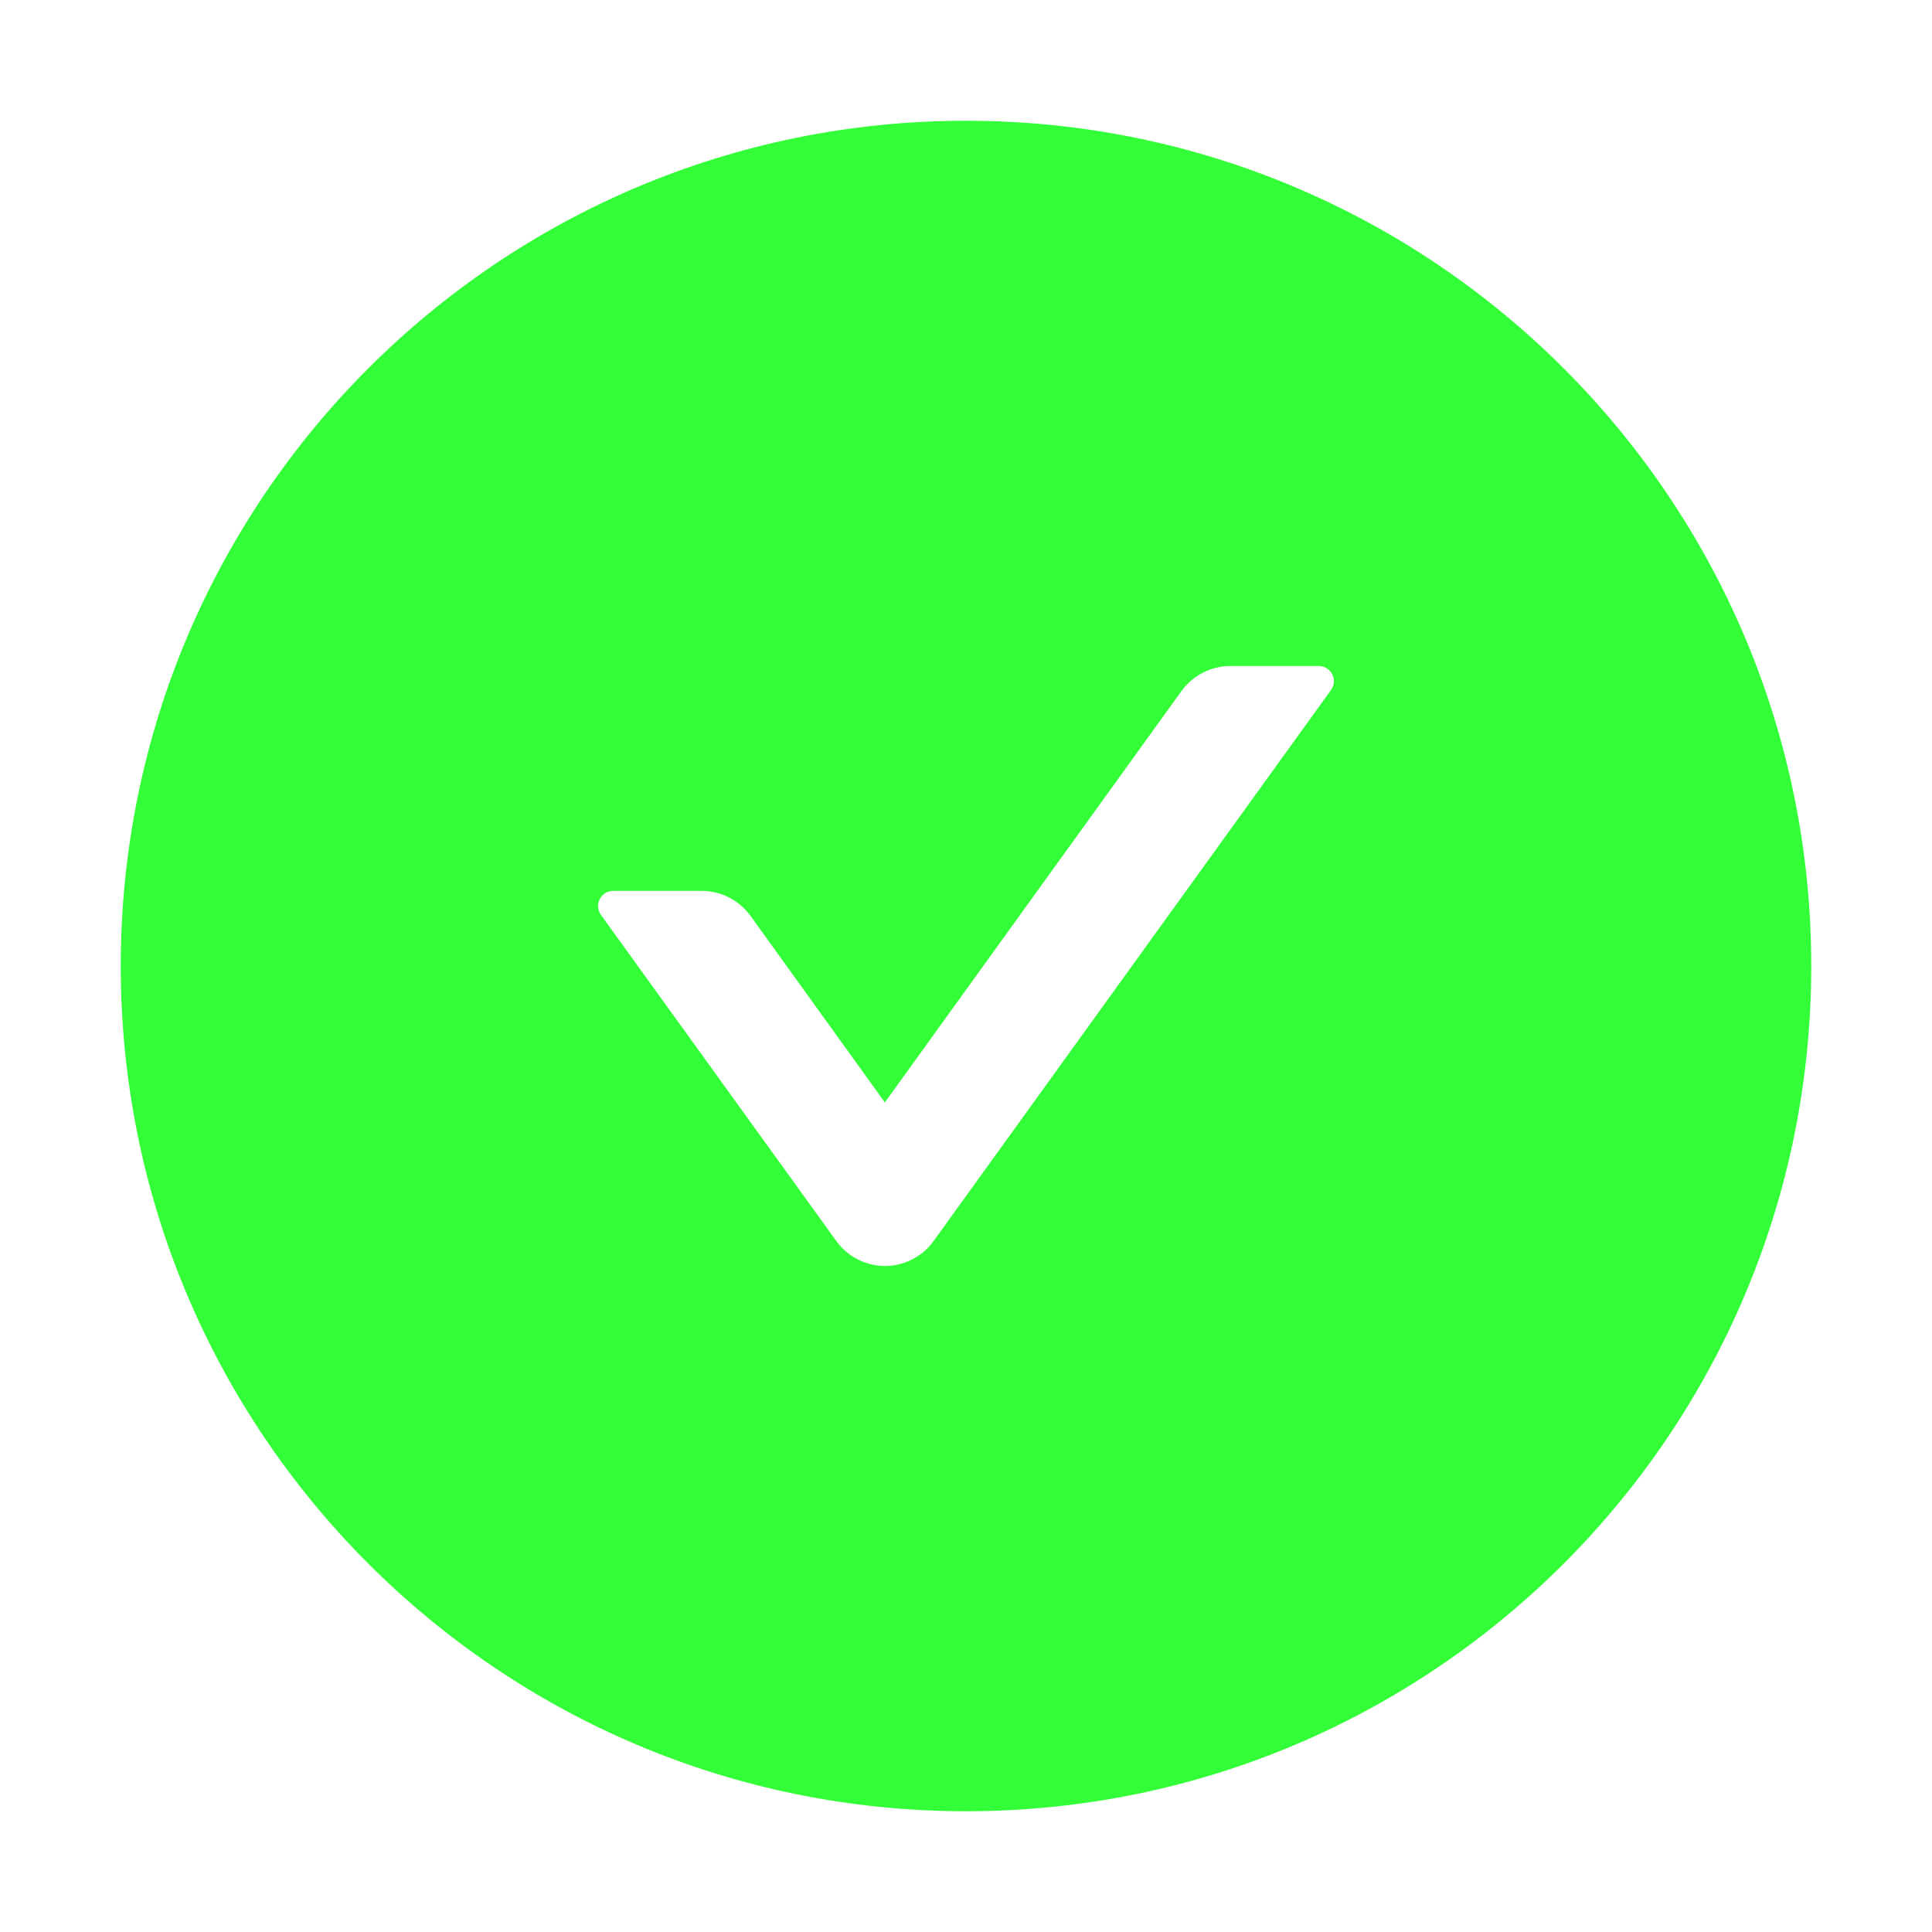
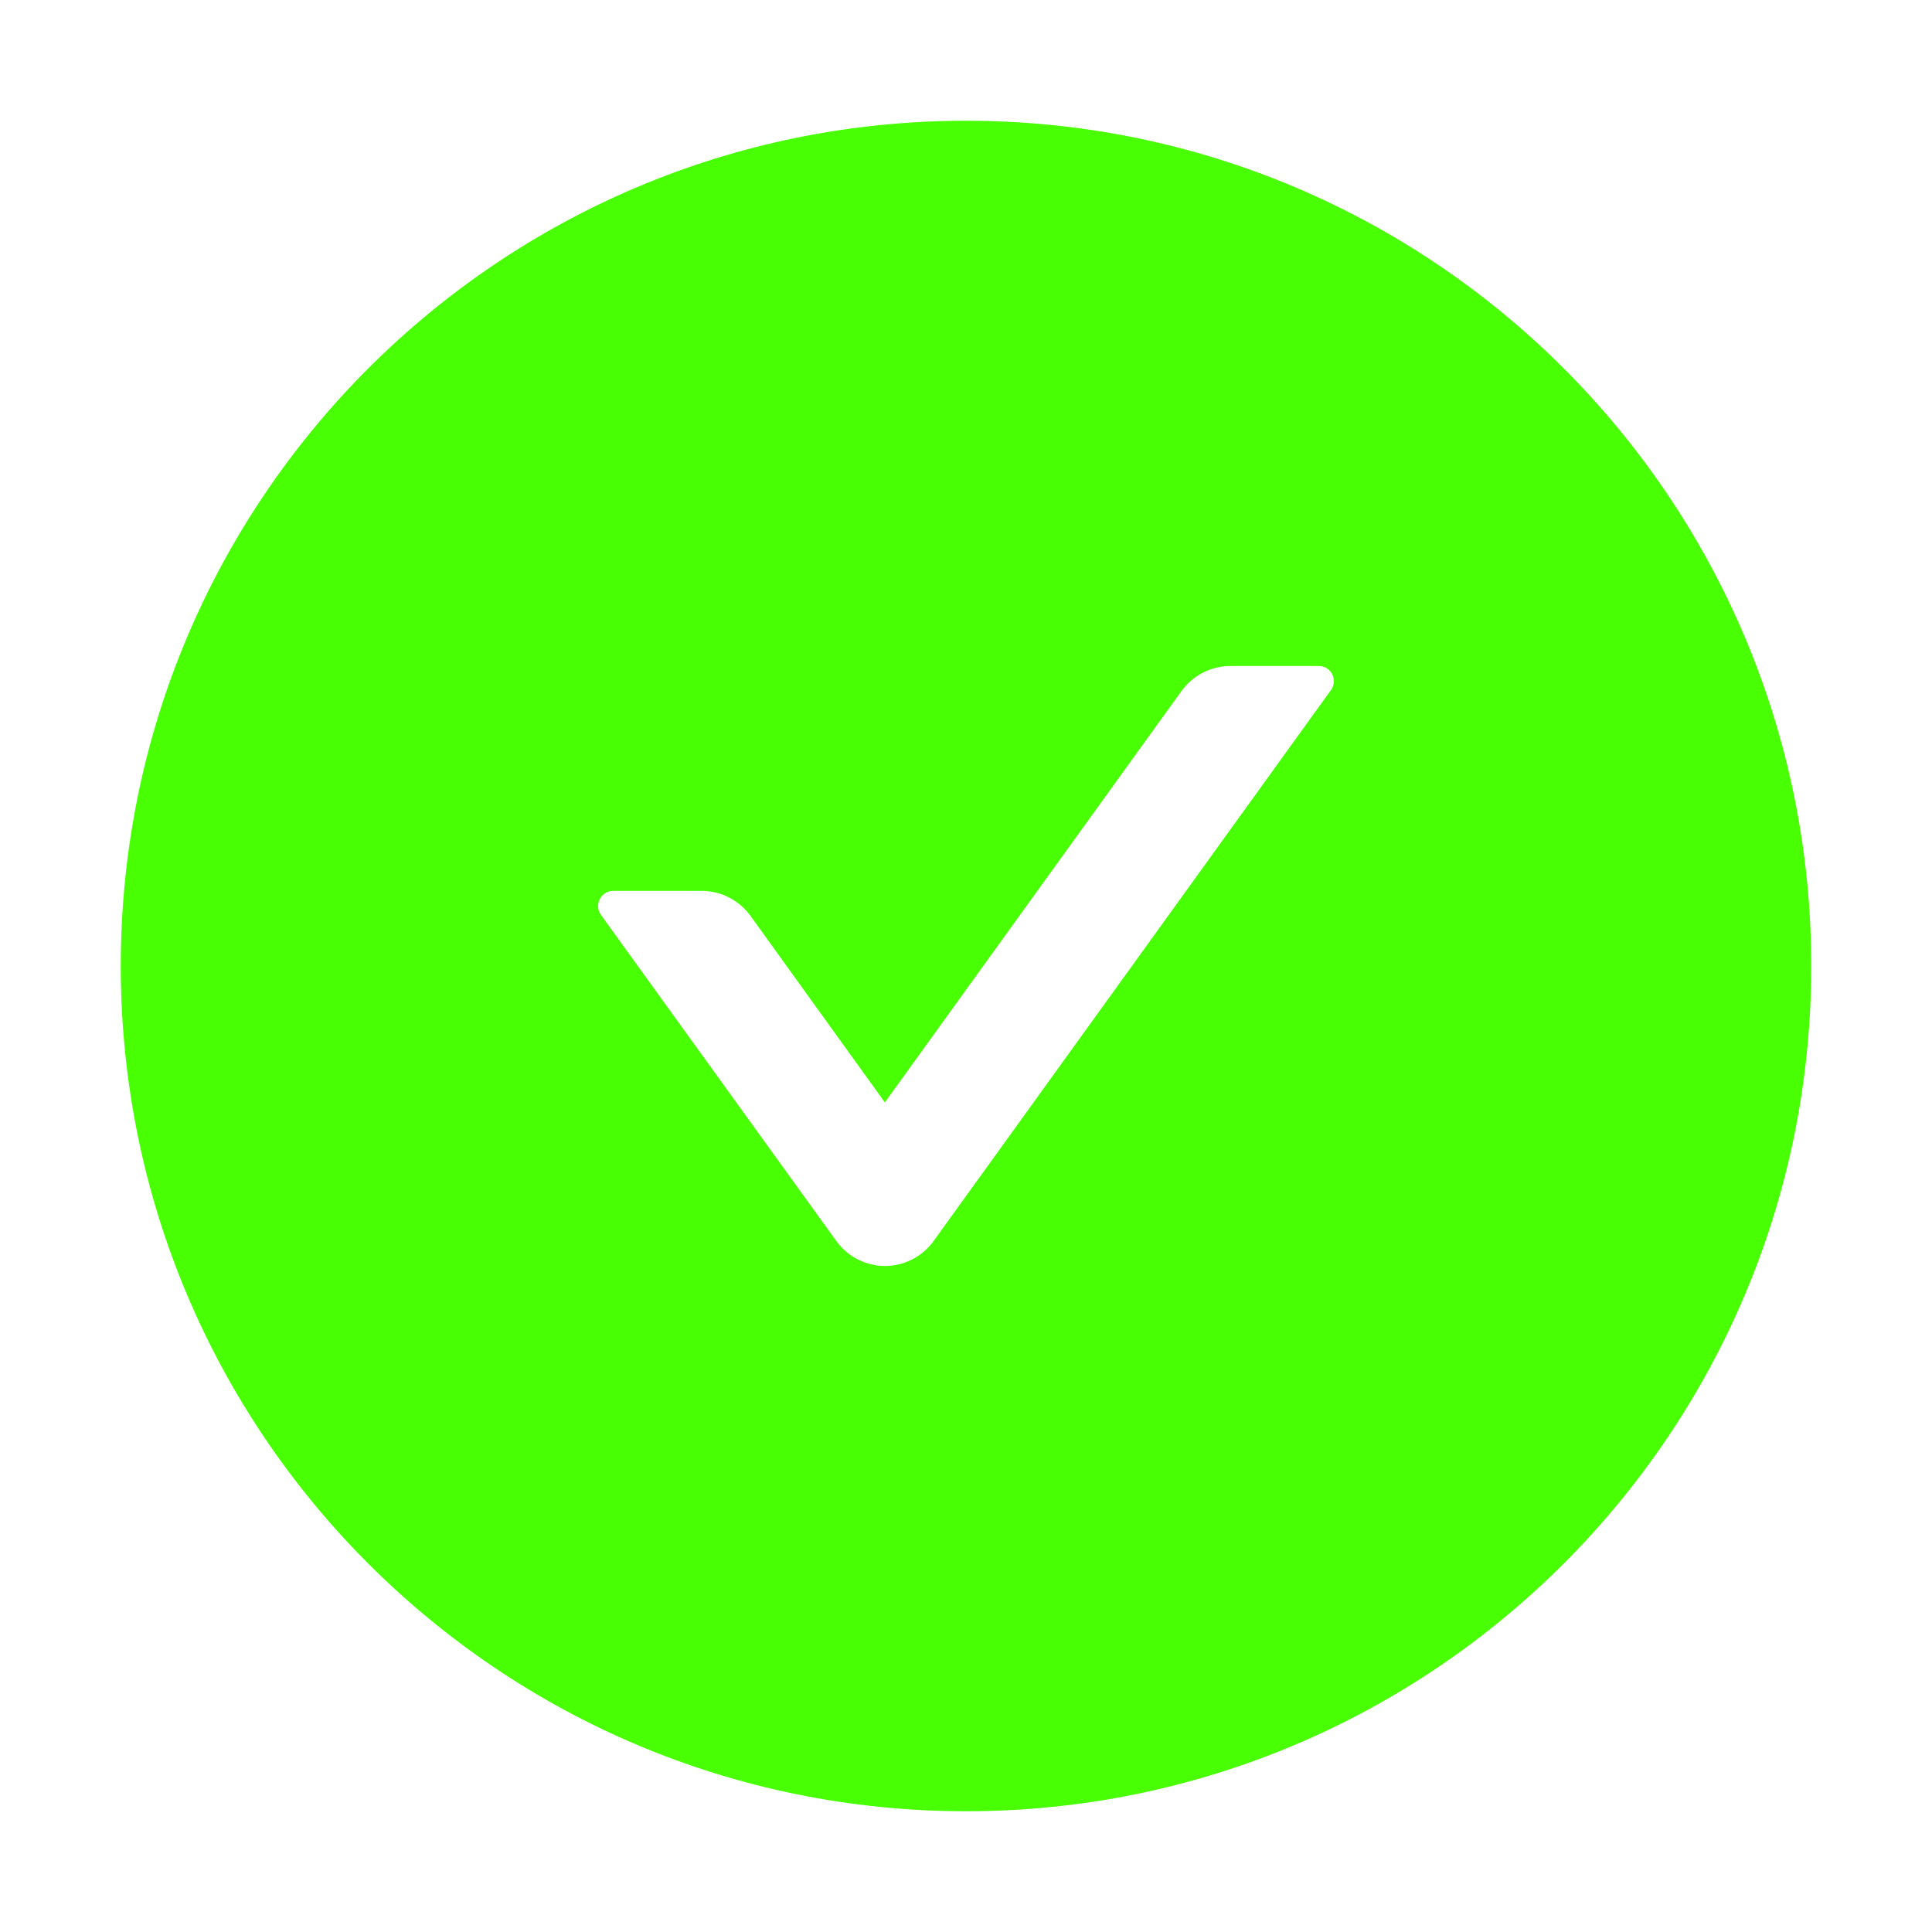
<svg xmlns="http://www.w3.org/2000/svg" width="18" height="18" viewBox="0 0 18 18" fill="none">
-   <path d="M9 1.125C4.651 1.125 1.125 4.651 1.125 9C1.125 13.349 4.651 16.875 9 16.875C13.349 16.875 16.875 13.349 16.875 9C16.875 4.651 13.349 1.125 9 1.125ZM12.401 6.428L8.699 11.561C8.648 11.633 8.579 11.692 8.5 11.733C8.421 11.773 8.334 11.795 8.245 11.795C8.156 11.795 8.069 11.773 7.99 11.733C7.911 11.692 7.842 11.633 7.791 11.561L5.599 8.524C5.532 8.43 5.599 8.3 5.713 8.3H6.537C6.717 8.3 6.887 8.387 6.993 8.534L8.244 10.271L11.007 6.439C11.113 6.293 11.282 6.205 11.463 6.205H12.287C12.401 6.205 12.468 6.335 12.401 6.428Z" fill="#33FF38" />
+   <path d="M9 1.125C4.651 1.125 1.125 4.651 1.125 9C1.125 13.349 4.651 16.875 9 16.875C13.349 16.875 16.875 13.349 16.875 9C16.875 4.651 13.349 1.125 9 1.125ZM12.401 6.428L8.699 11.561C8.648 11.633 8.579 11.692 8.5 11.733C8.421 11.773 8.334 11.795 8.245 11.795C8.156 11.795 8.069 11.773 7.99 11.733C7.911 11.692 7.842 11.633 7.791 11.561L5.599 8.524C5.532 8.43 5.599 8.3 5.713 8.3H6.537C6.717 8.3 6.887 8.387 6.993 8.534L8.244 10.271L11.007 6.439C11.113 6.293 11.282 6.205 11.463 6.205H12.287C12.401 6.205 12.468 6.335 12.401 6.428Z" fill="#49FF04" />
</svg>
